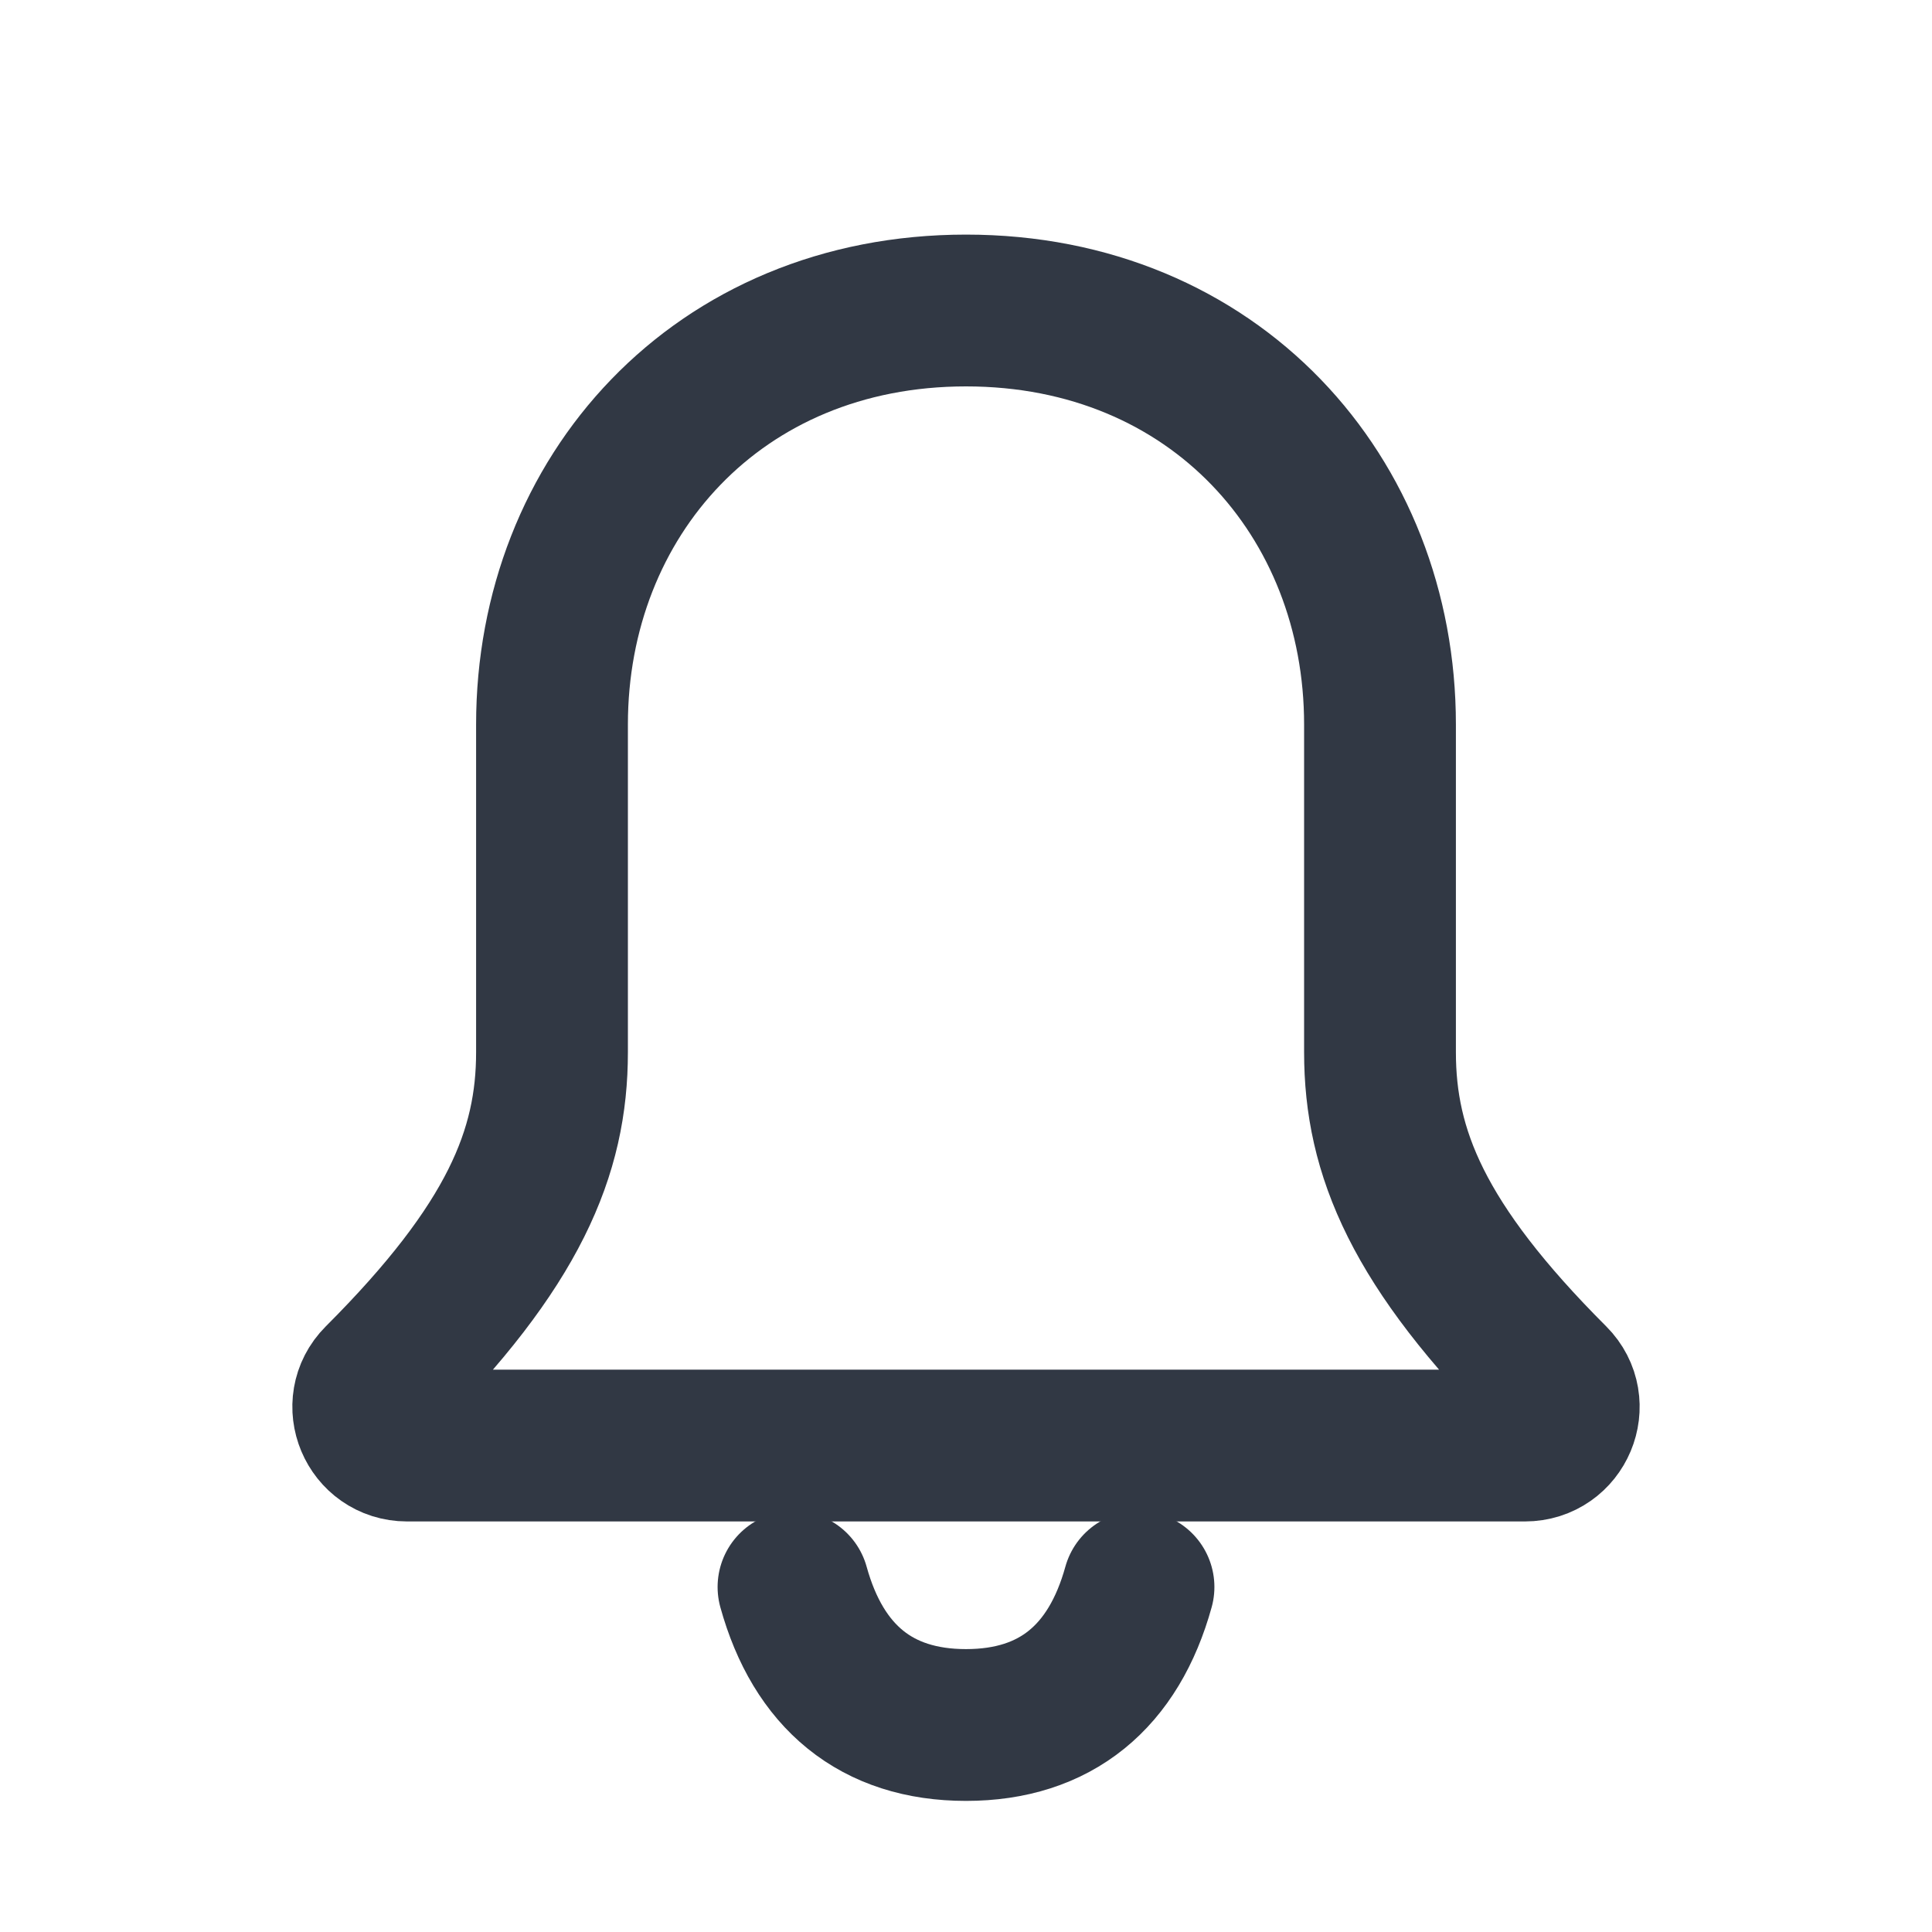
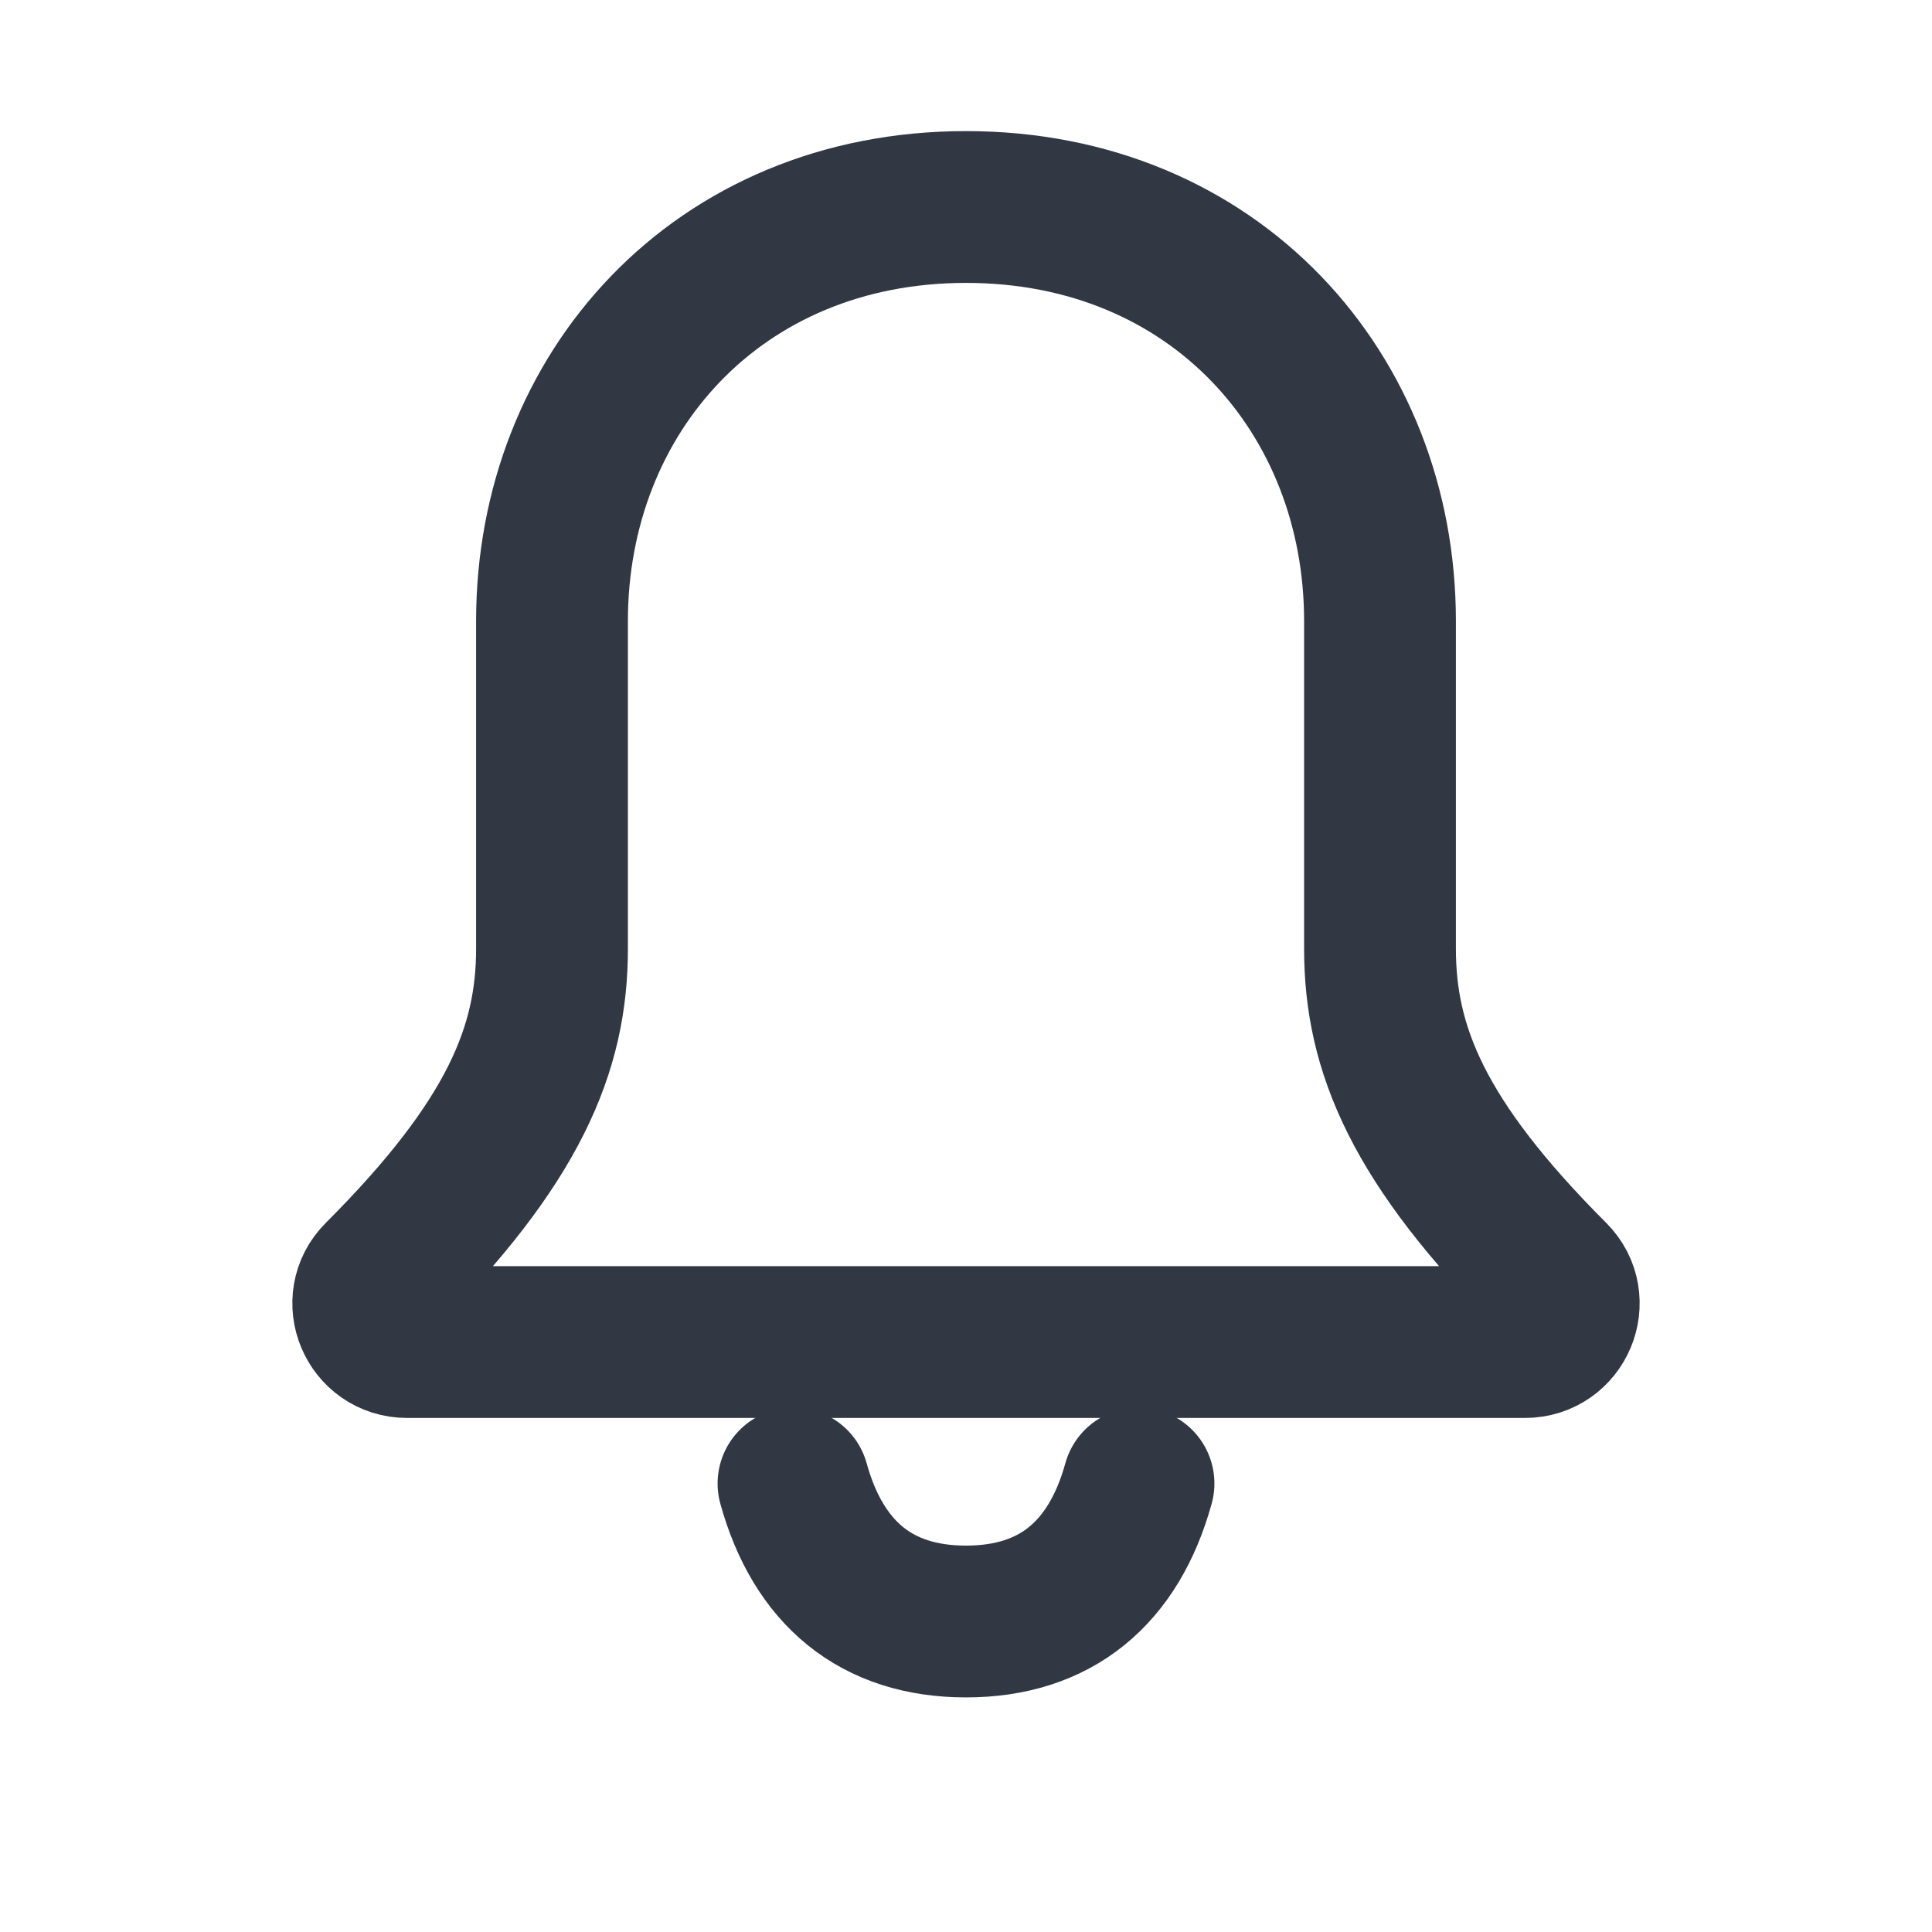
<svg xmlns="http://www.w3.org/2000/svg" width="28" height="28" viewBox="0 0 28 28" fill="none" stroke="#313844" stroke-width="2.2" stroke-linecap="round" stroke-linejoin="round" aria-hidden="true">
-   <path d="M14 4.5c-3.6 0-6 2.7-6 6v4.75c0 1.45-.55 2.8-2.5 4.75-.35.35-.1.95.4.95h16.2c.5 0 .75-.6.4-.95-1.95-1.95-2.5-3.3-2.5-4.75V10.5c0-3.3-2.4-6-6-6Z" />
-   <path d="M11.5 23c.36 1.3 1.2 2 2.5 2s2.14-.7 2.5-2" />
+   <g transform="translate(0 -1.5)">
+     <path d="M14 4.5c-3.6 0-6 2.7-6 6v4.75c0 1.45-.55 2.8-2.5 4.75-.35.35-.1.95.4.95h16.2c.5 0 .75-.6.4-.95-1.95-1.95-2.5-3.3-2.5-4.75V10.5c0-3.3-2.4-6-6-6Z" />
+     <path d="M11.5 23c.36 1.3 1.2 2 2.5 2s2.14-.7 2.5-2" />
+   </g>
</svg>
